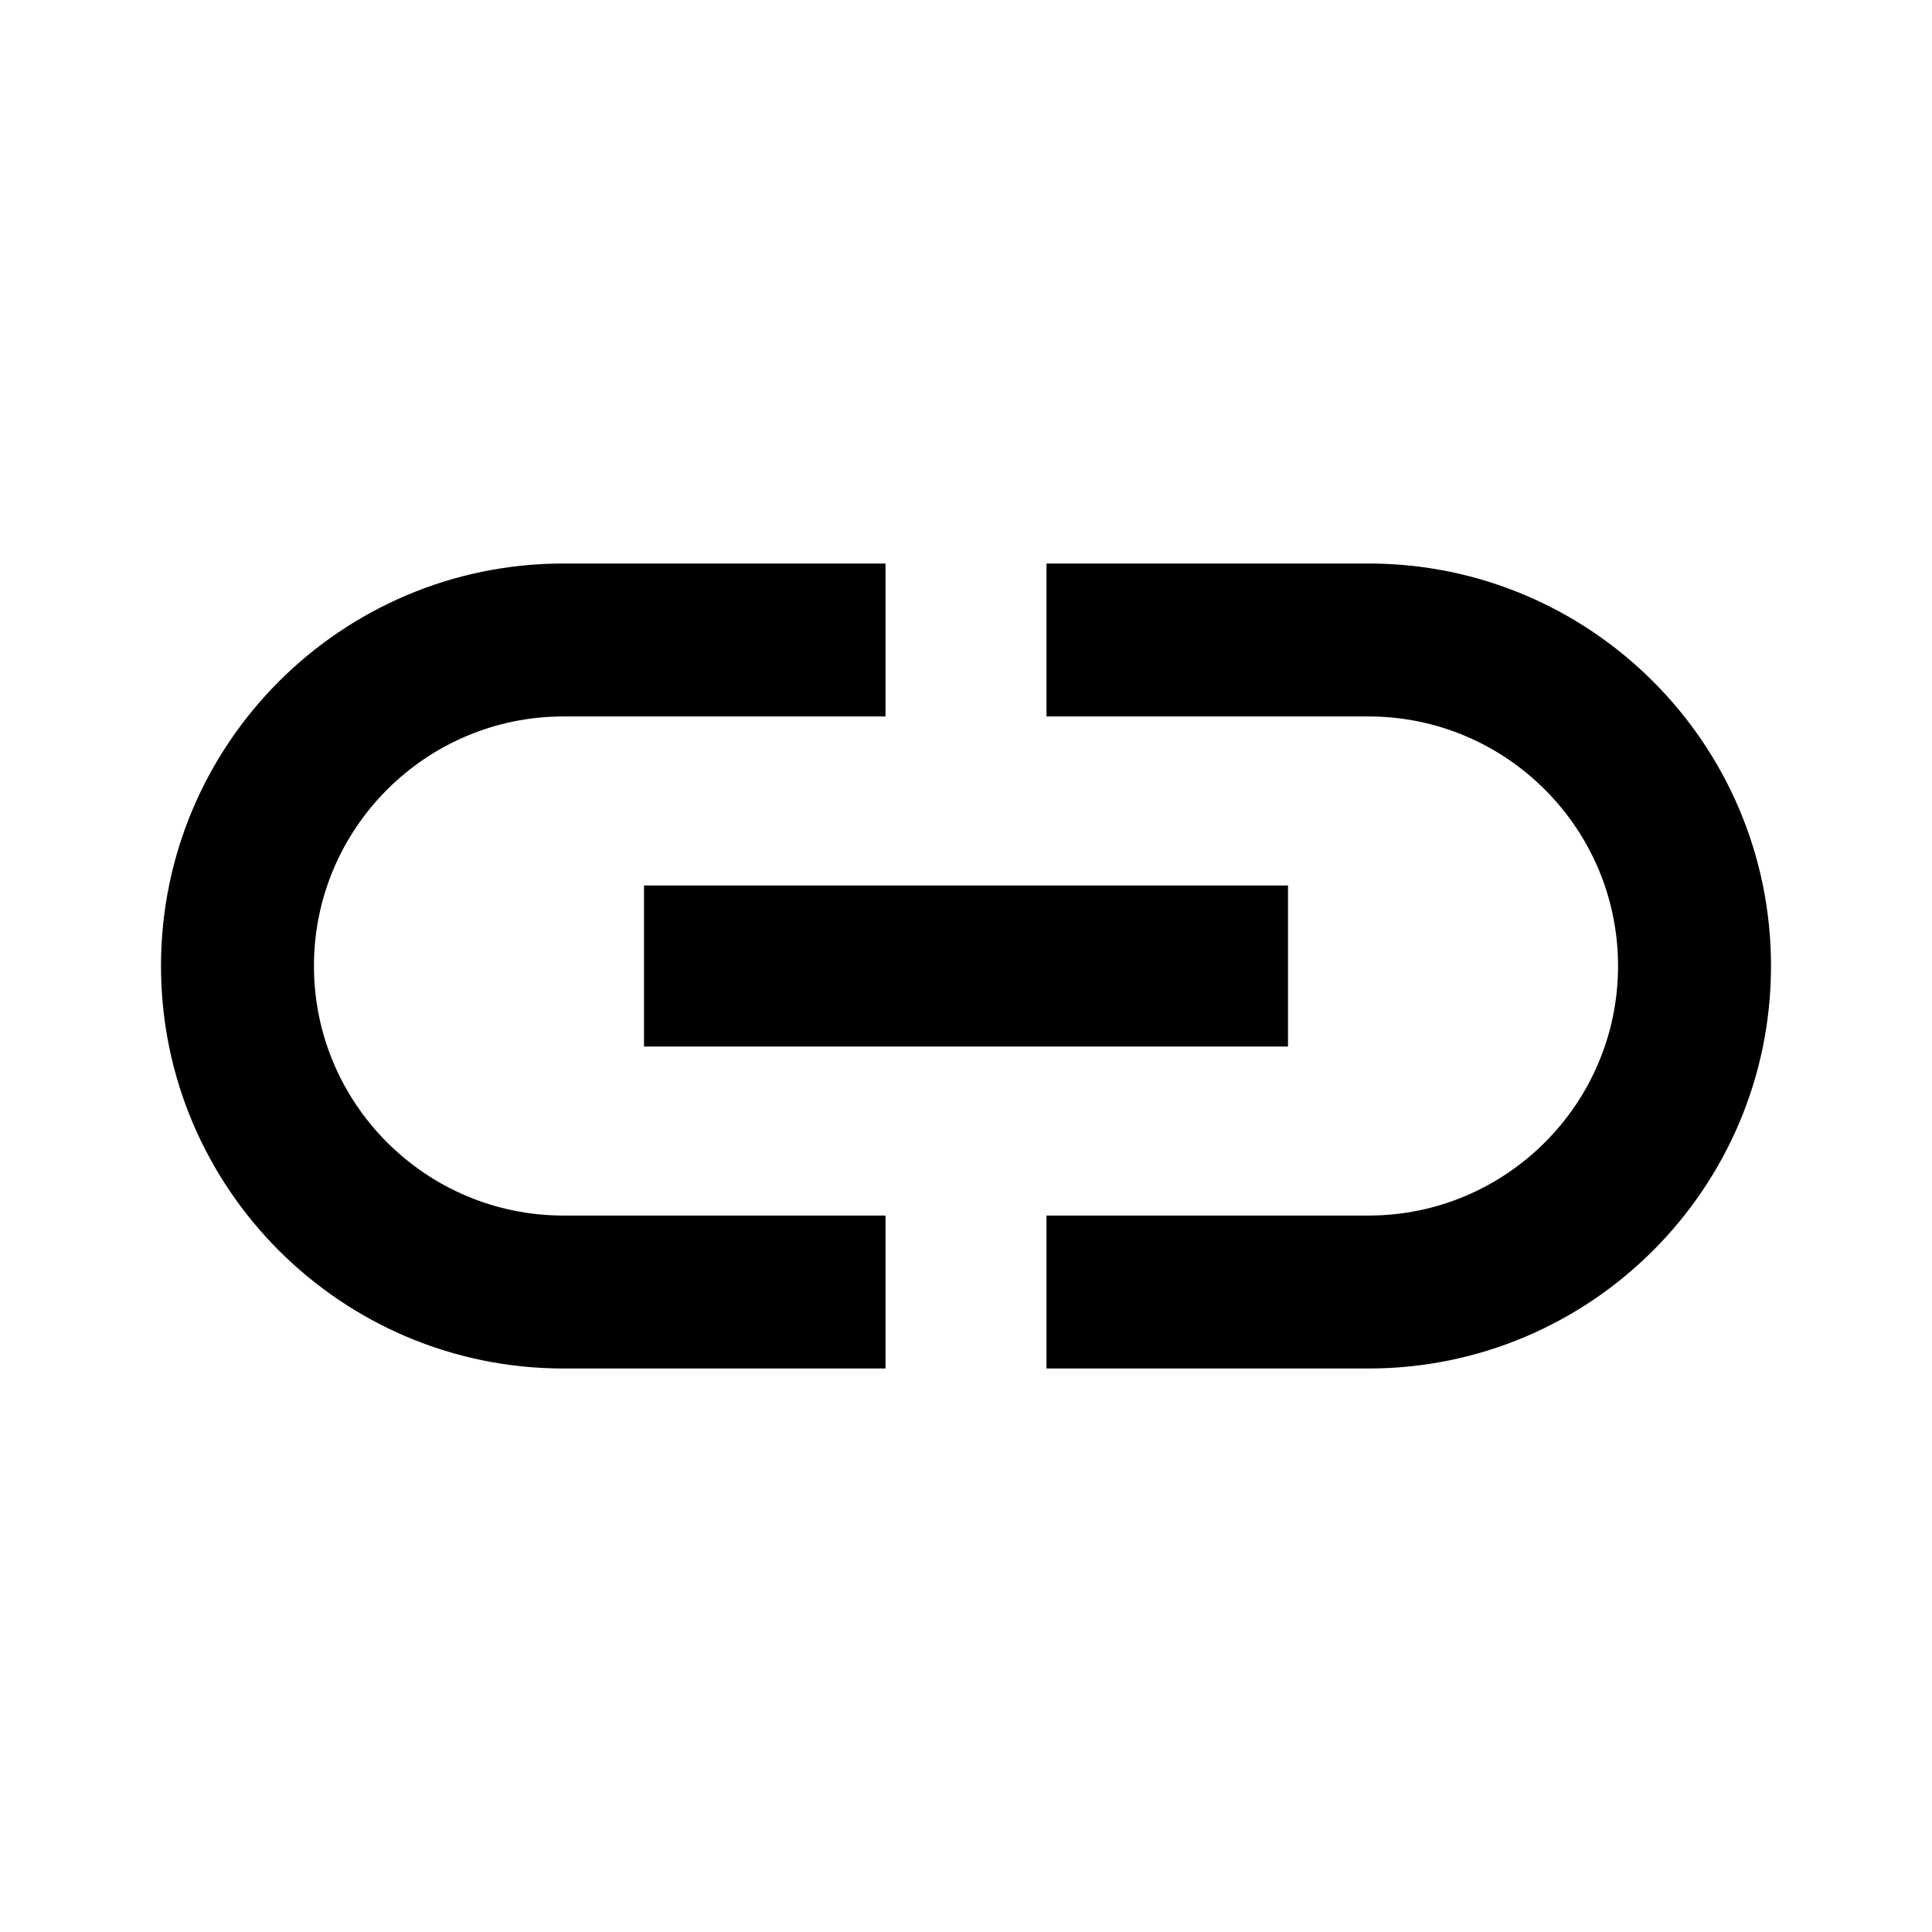
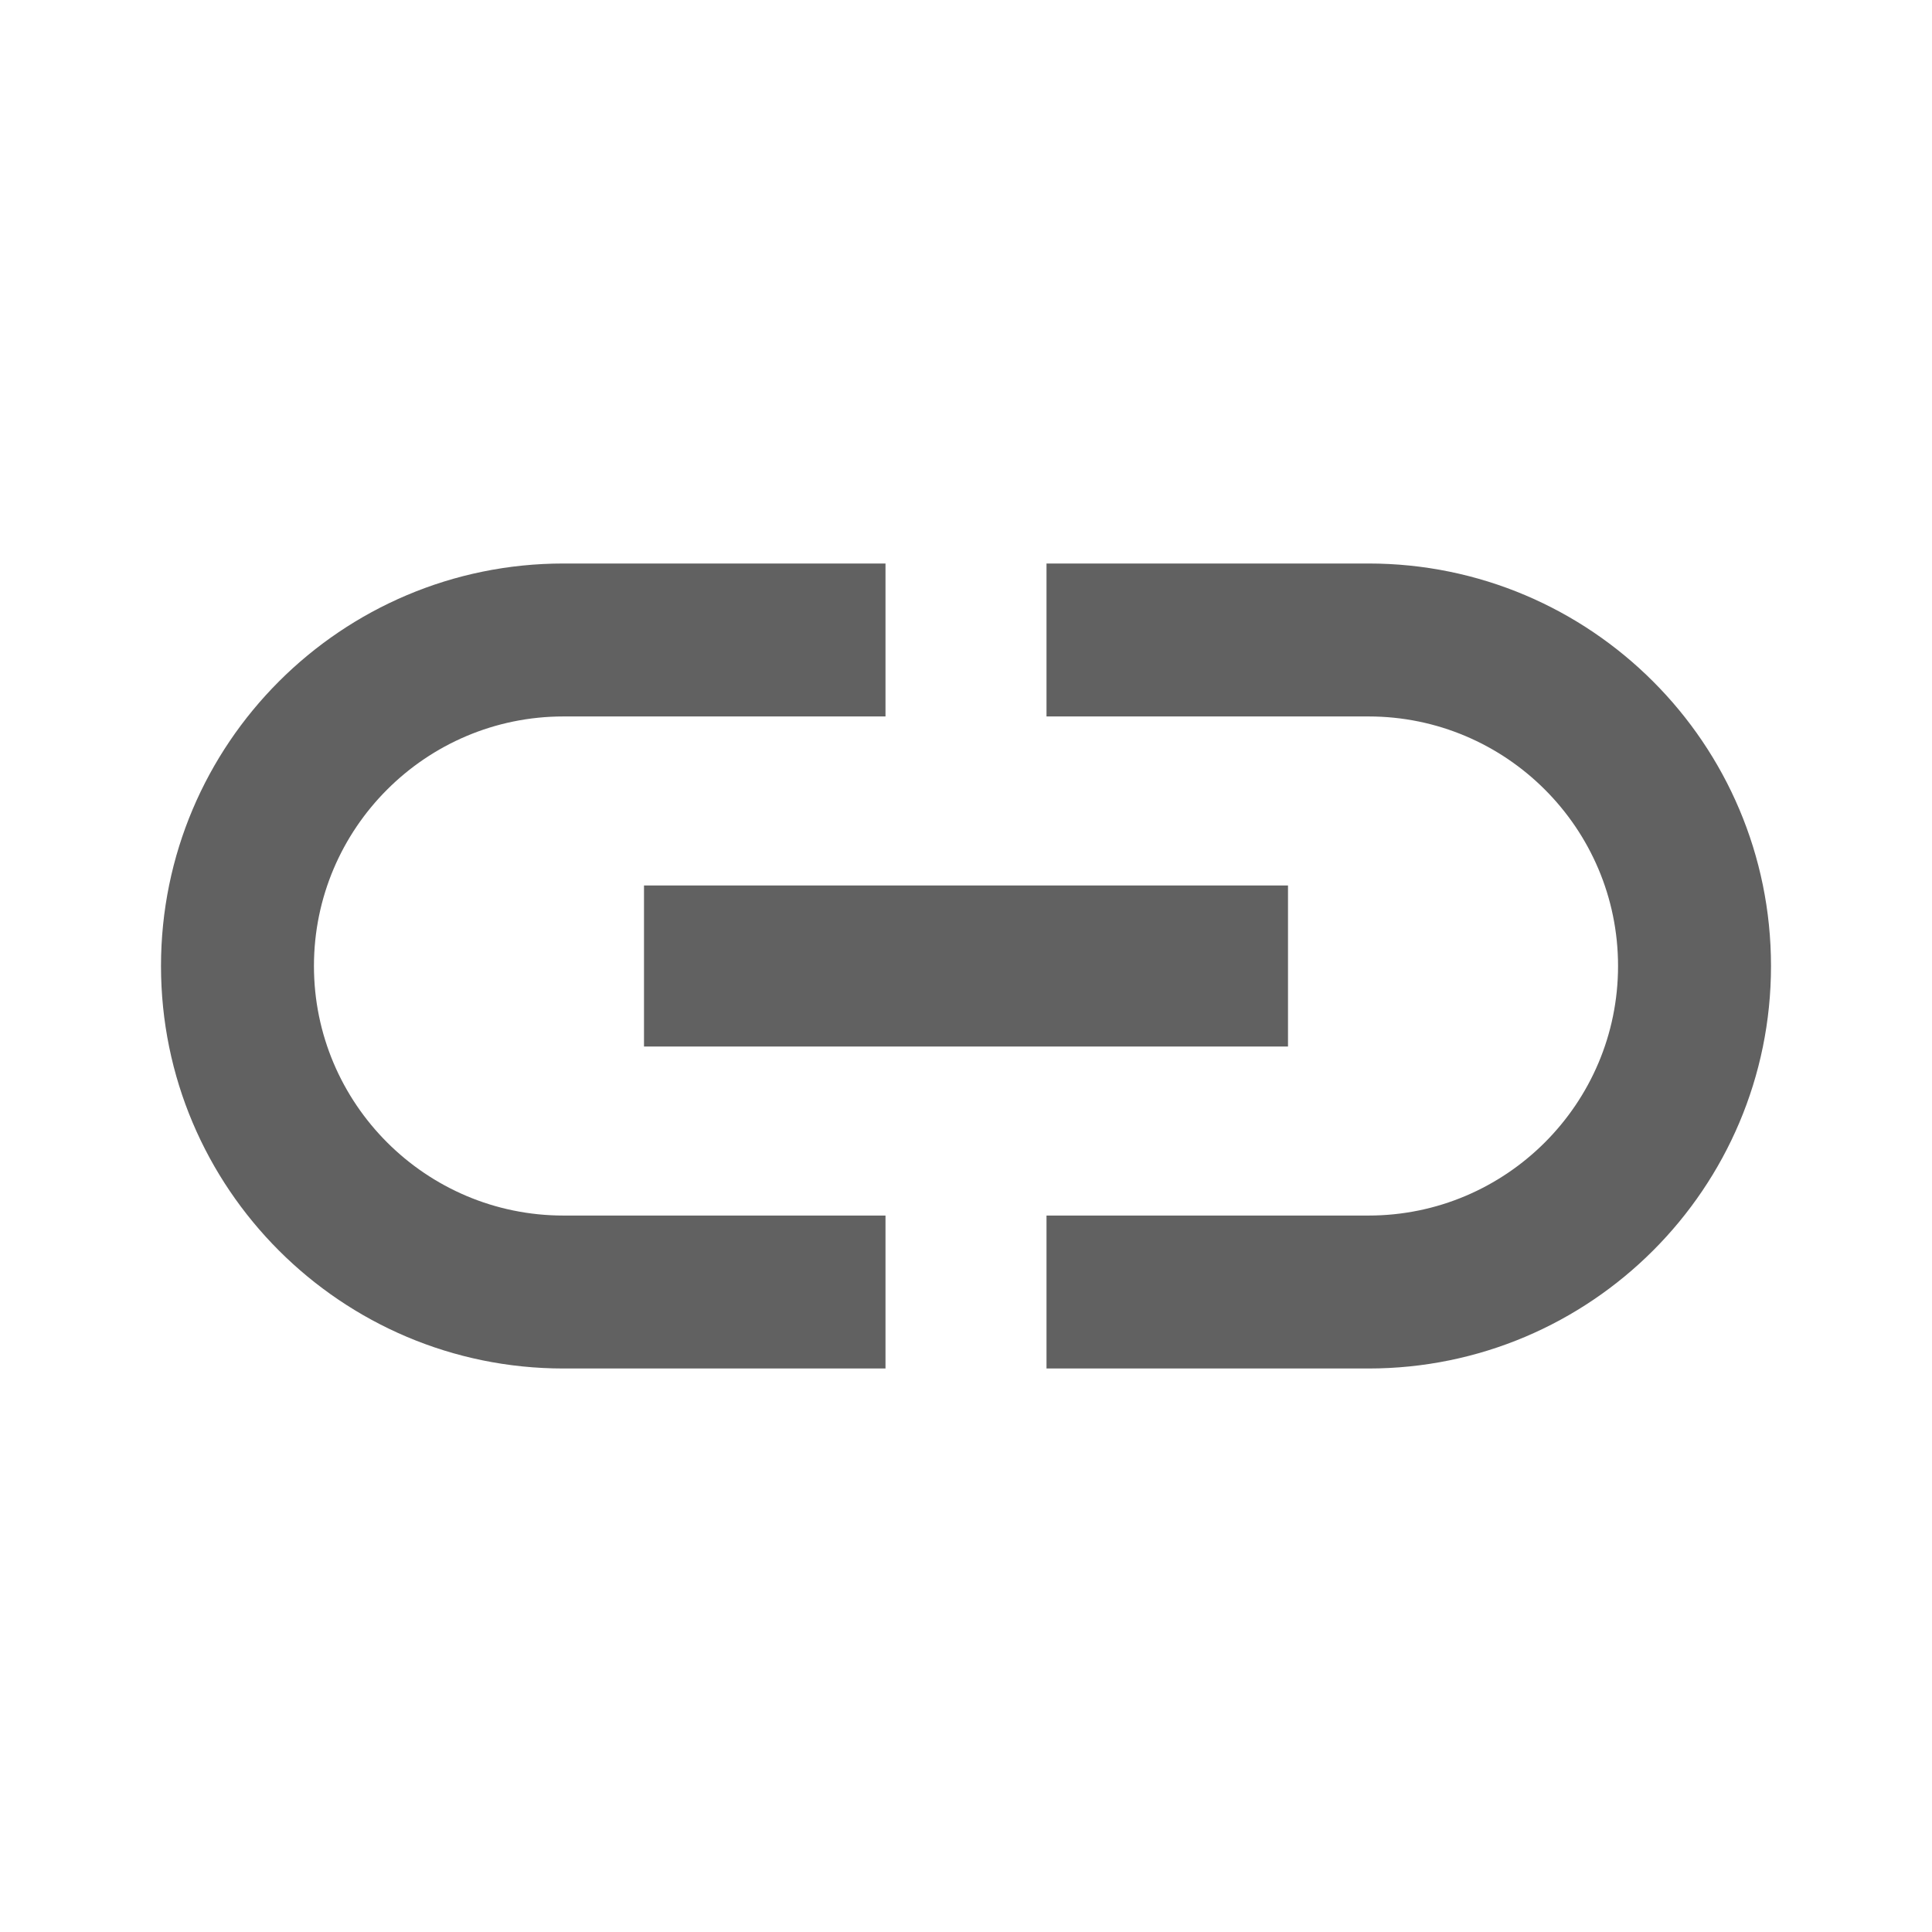
- <svg xmlns="http://www.w3.org/2000/svg" fill="#000000" height="24" viewBox="0 0 24 24" width="24">
+ <svg xmlns="http://www.w3.org/2000/svg" fill="#616161" height="24" viewBox="0 0 24 24" width="24">
  <path d="M0 0h24v24H0z" fill="none" />
  <path d="M3.9 12c0-1.71 1.39-3.1 3.1-3.1h4V7H7c-2.76 0-5 2.24-5 5s2.24 5 5 5h4v-1.9H7c-1.71 0-3.1-1.39-3.1-3.1zM8 13h8v-2H8v2zm9-6h-4v1.9h4c1.71 0 3.1 1.39 3.1 3.1s-1.39 3.1-3.1 3.1h-4V17h4c2.76 0 5-2.24 5-5s-2.24-5-5-5z" />
</svg>
